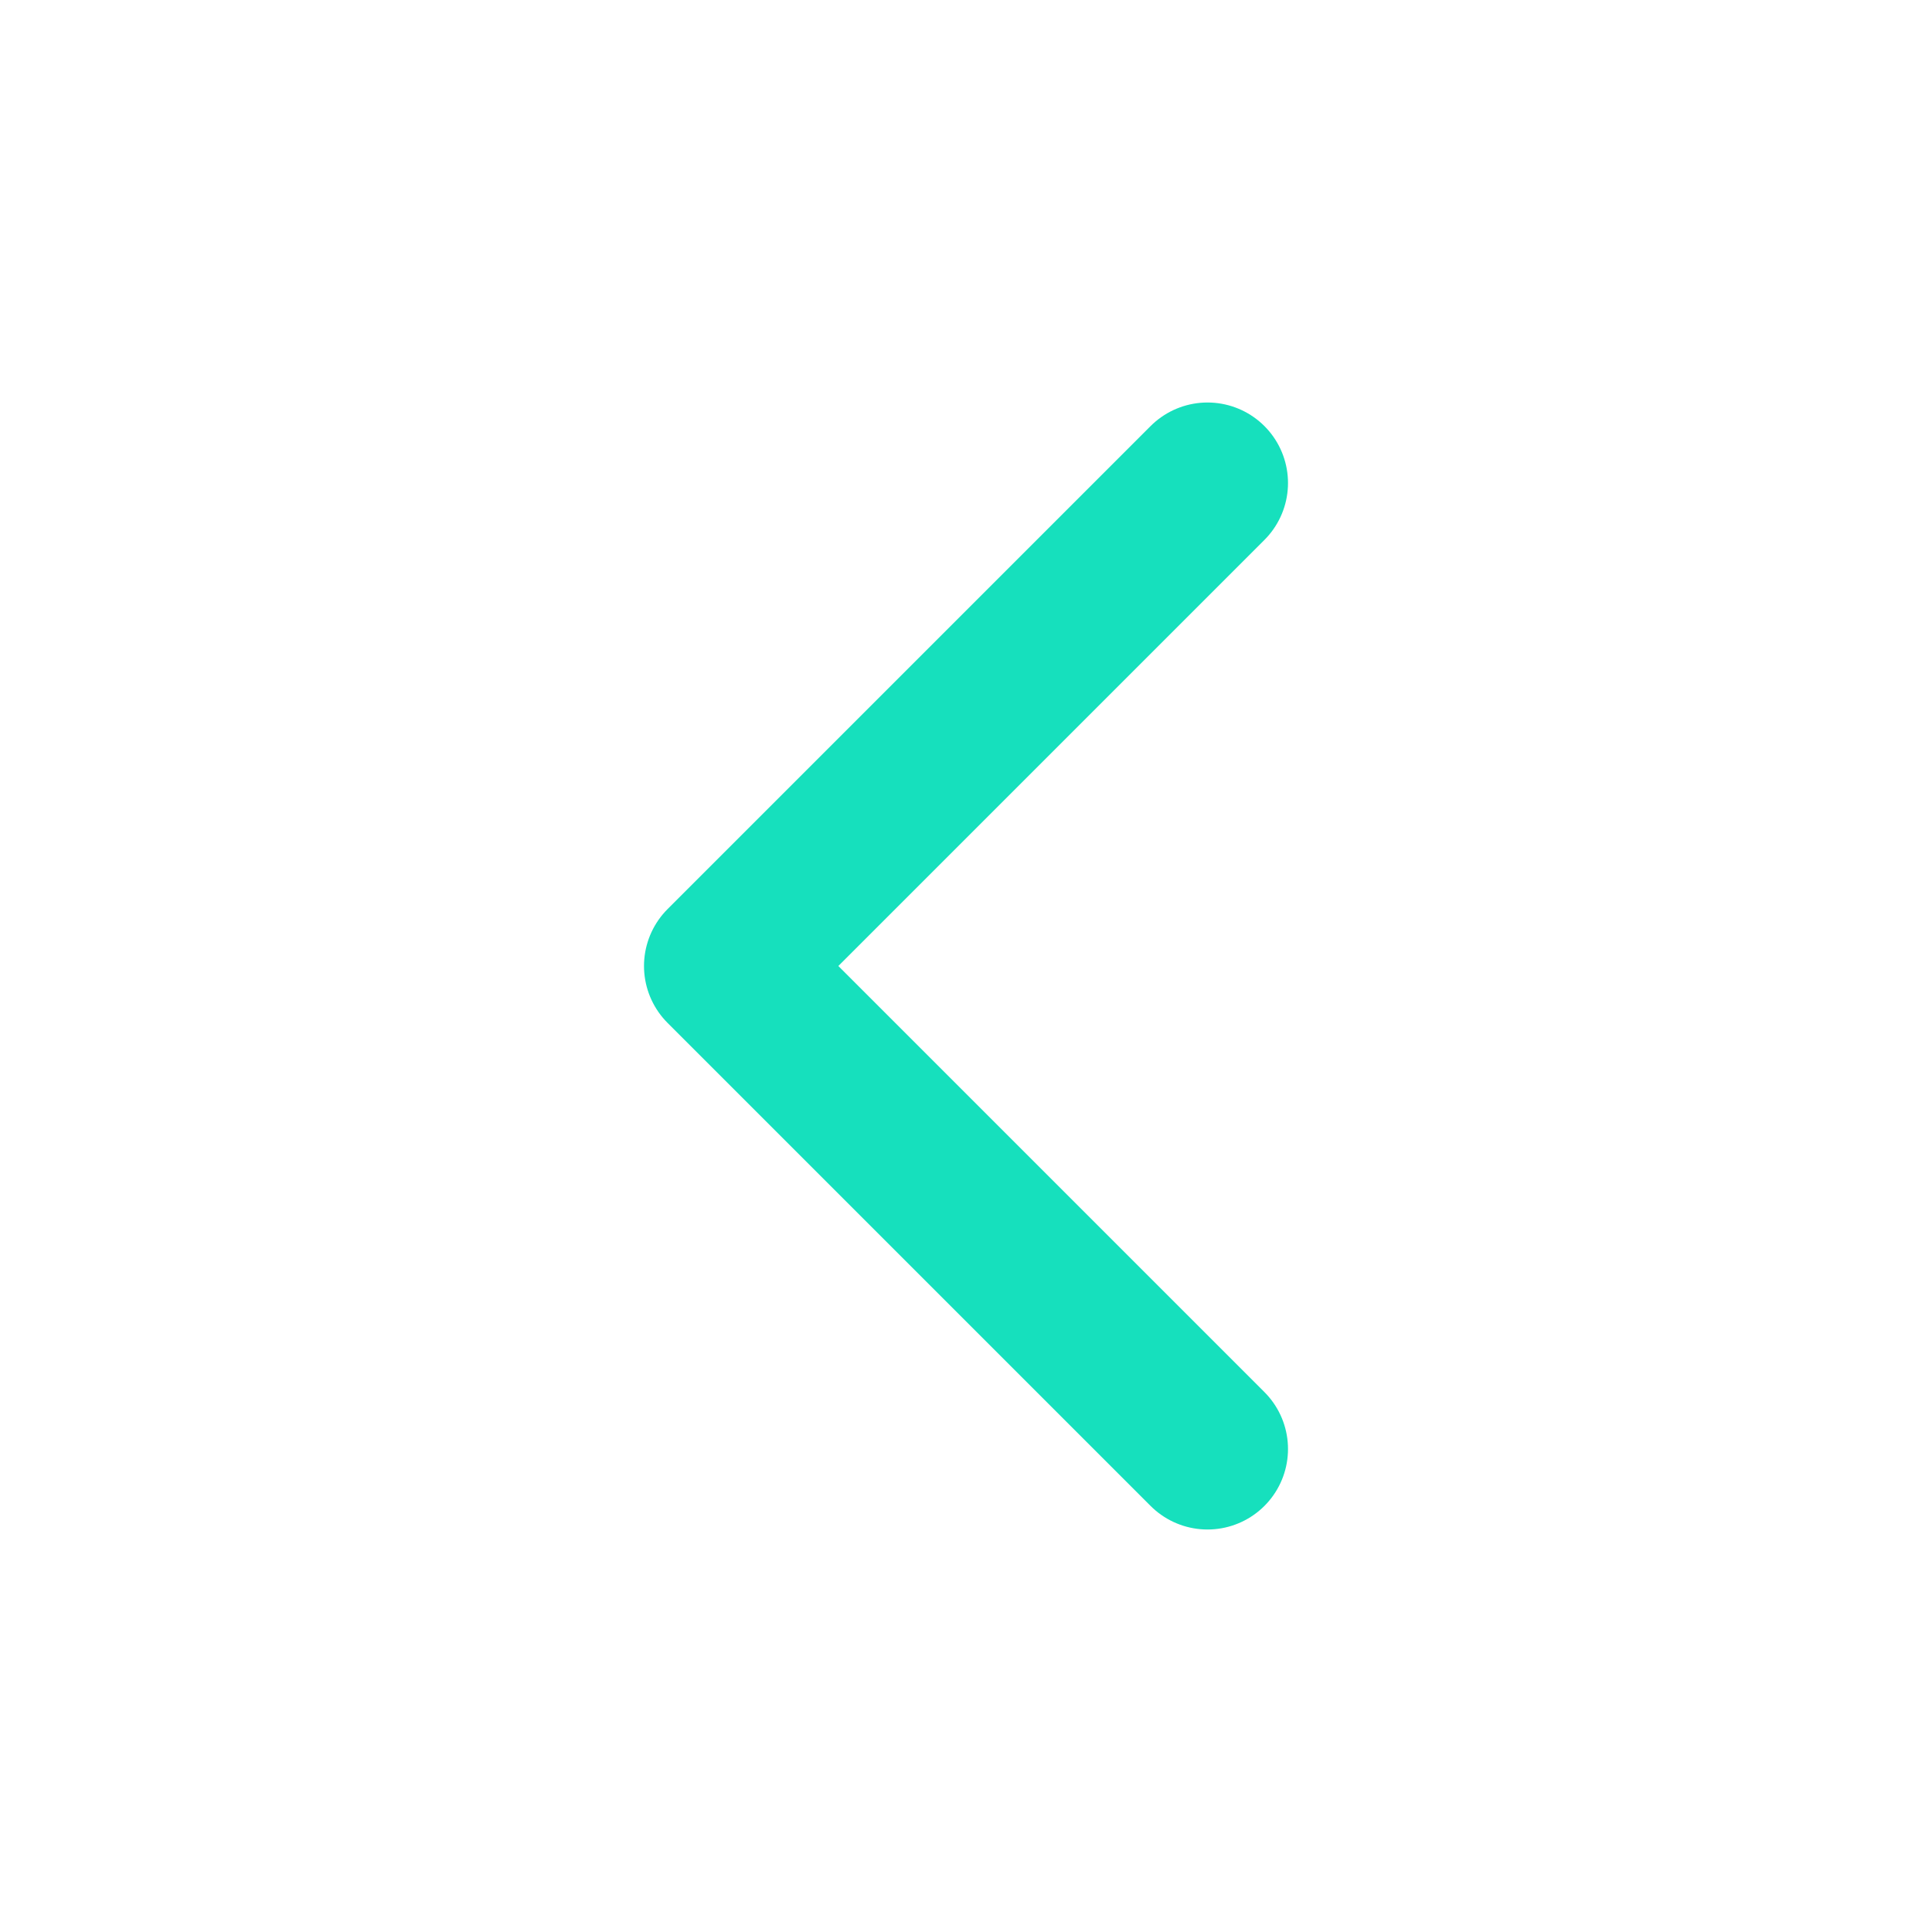
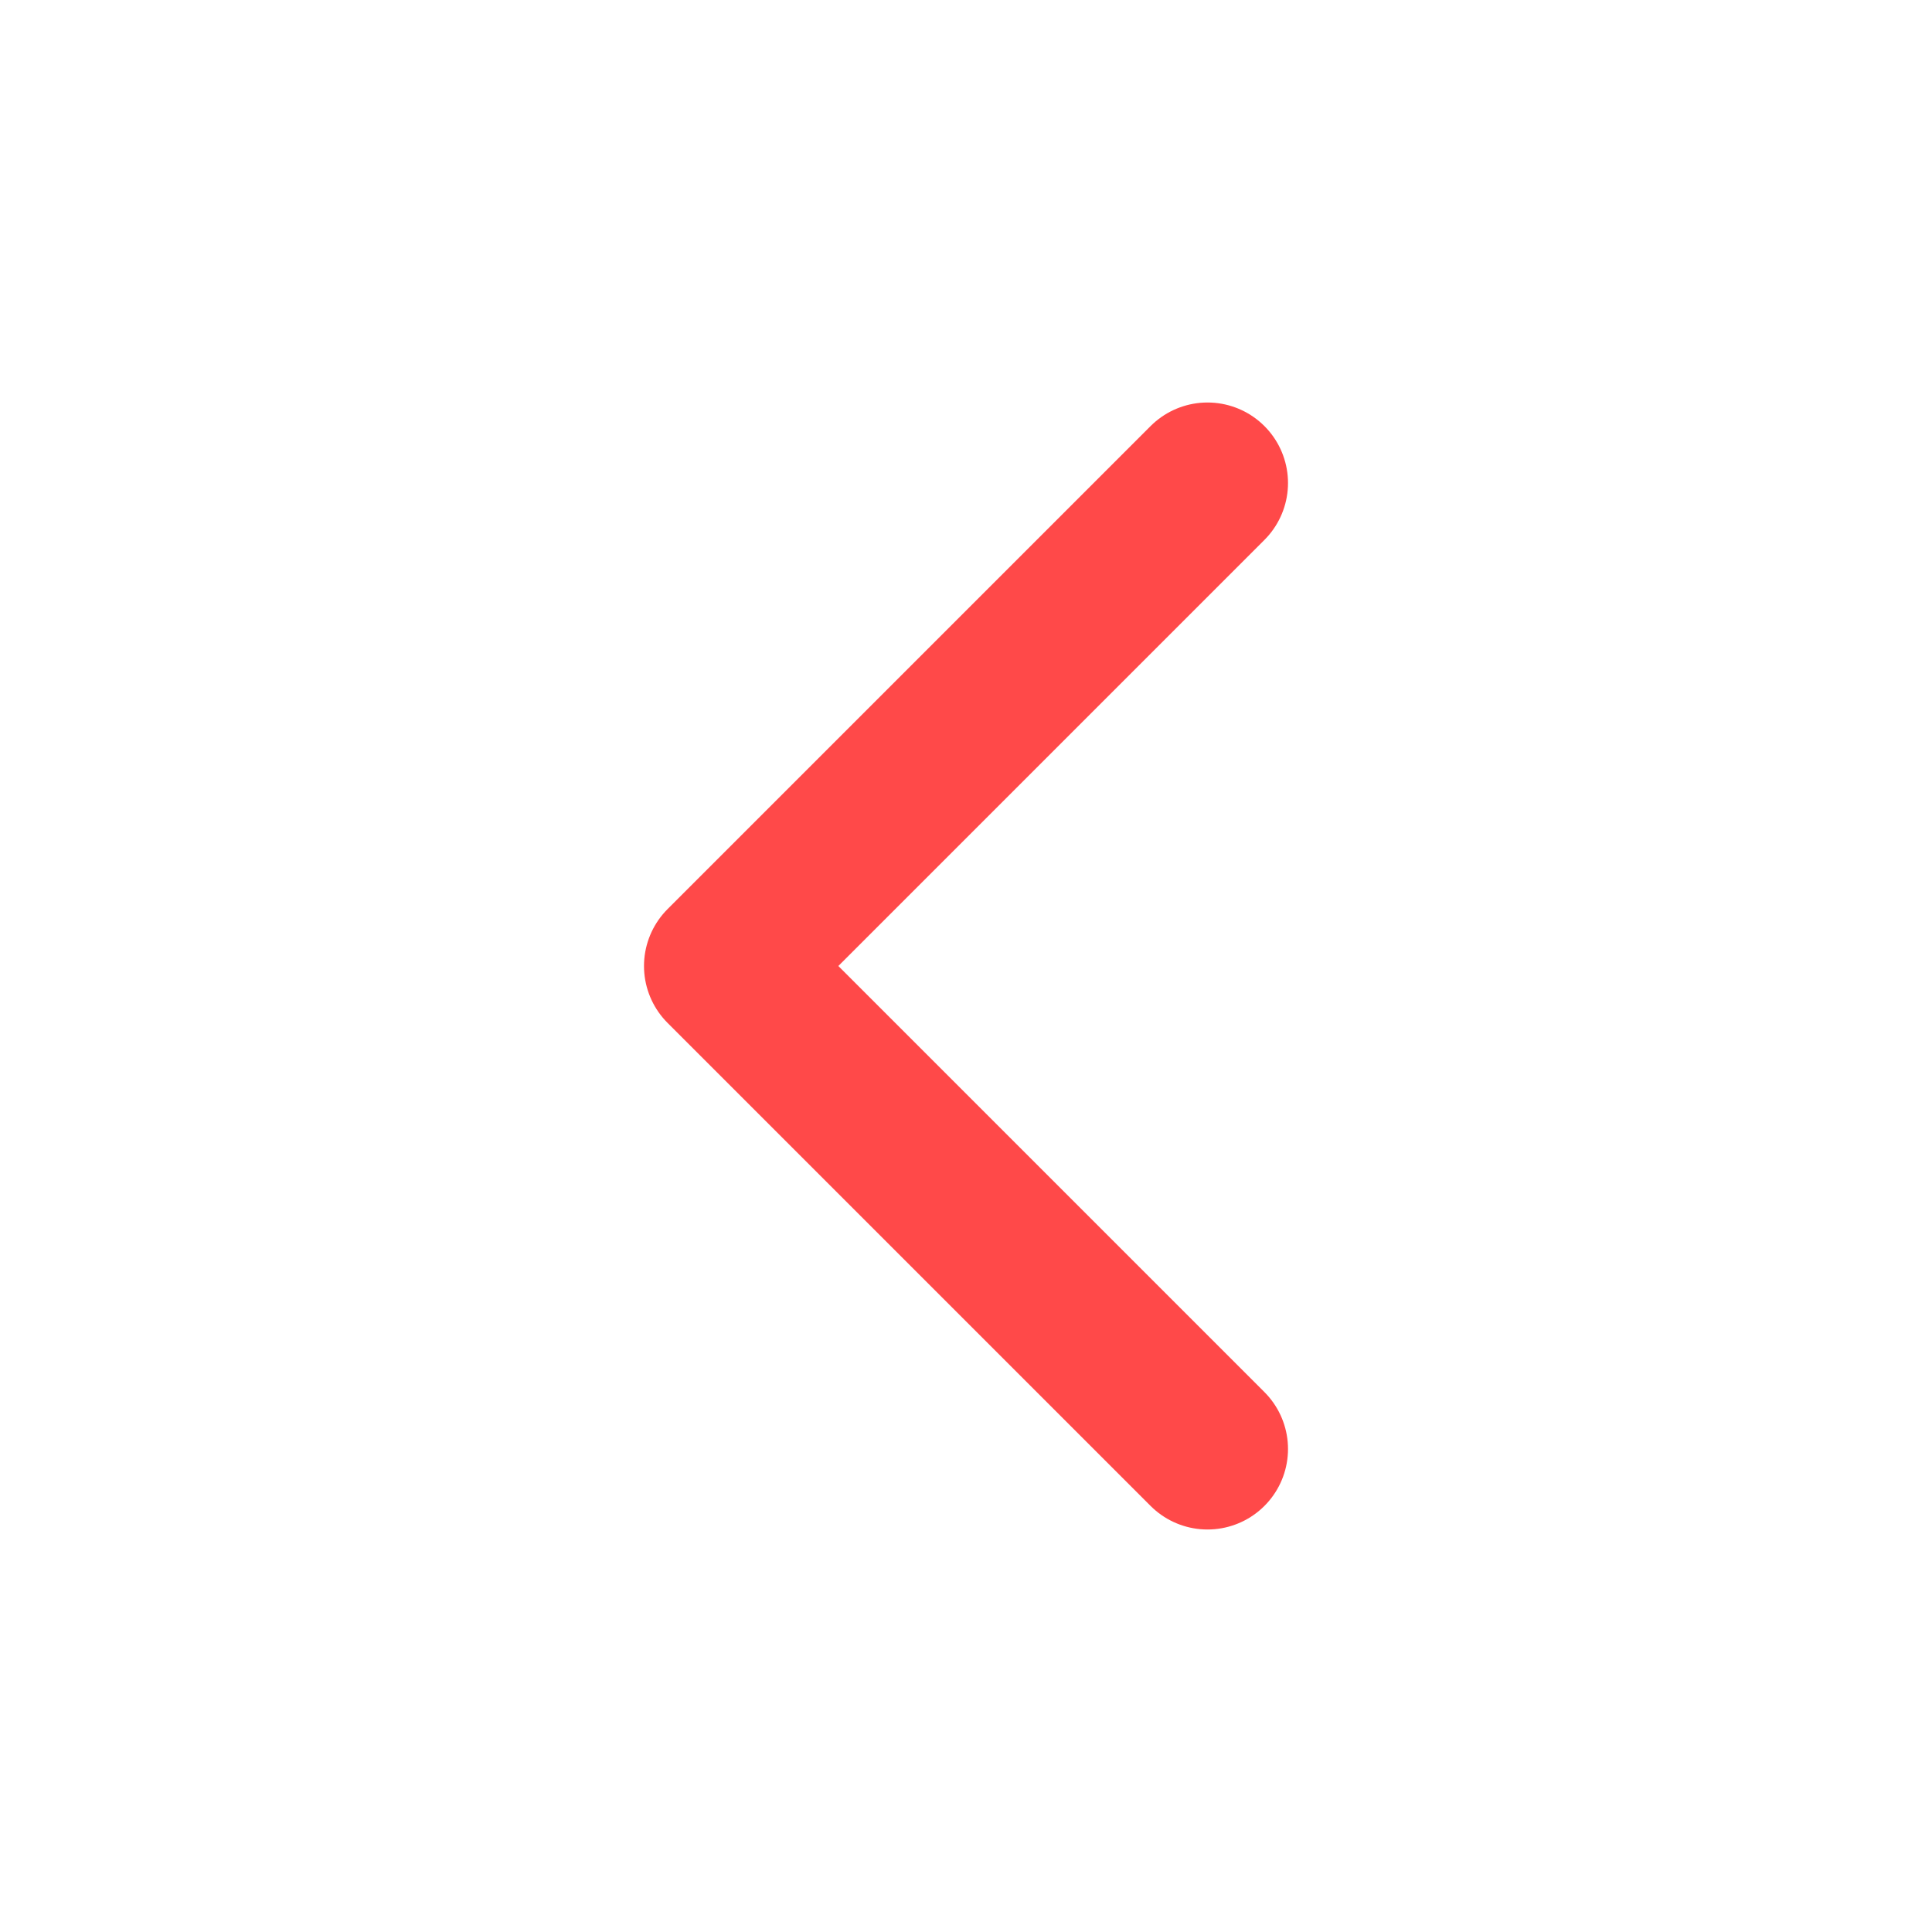
<svg xmlns="http://www.w3.org/2000/svg" width="24" height="24" viewBox="0 0 24 24" fill="none">
-   <path d="M15 18L9 12L15 6" stroke="#16e0bd" stroke-width="2" stroke-linecap="round" stroke-linejoin="round" />
+   <path d="M15 18L9 12L15 6" stroke="#FF4949" stroke-width="2" stroke-linecap="round" stroke-linejoin="round" />
</svg>
